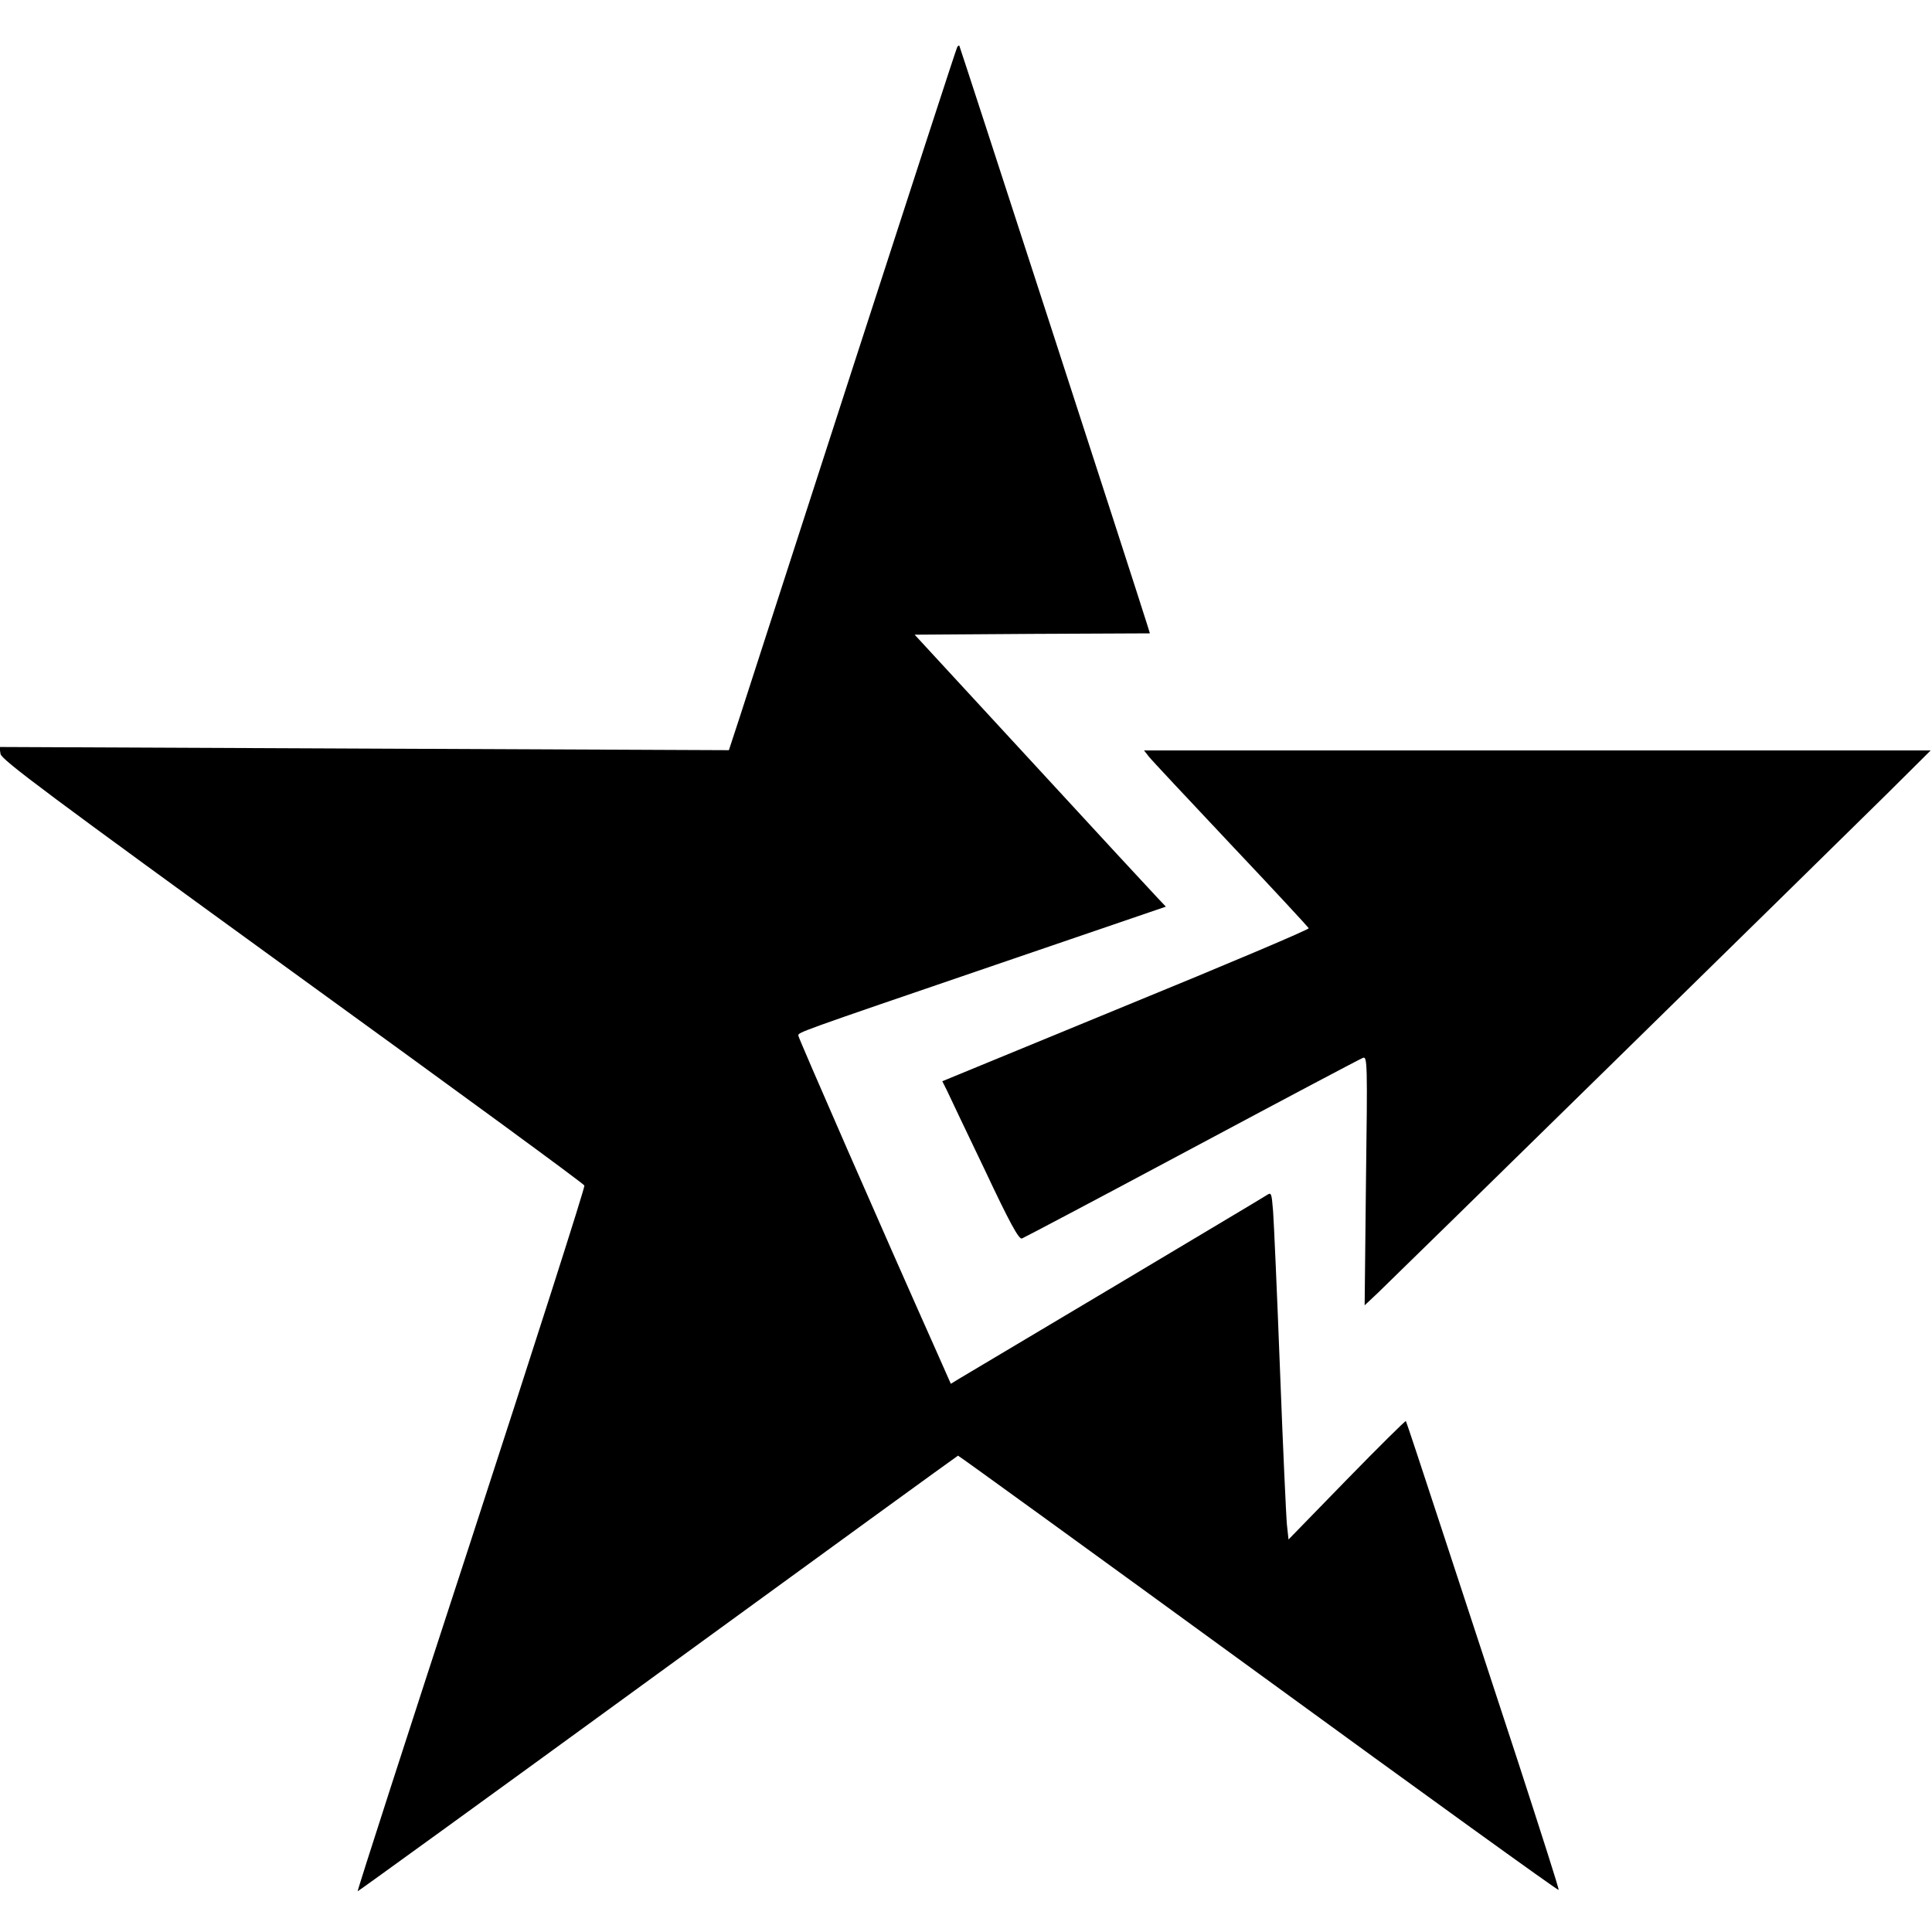
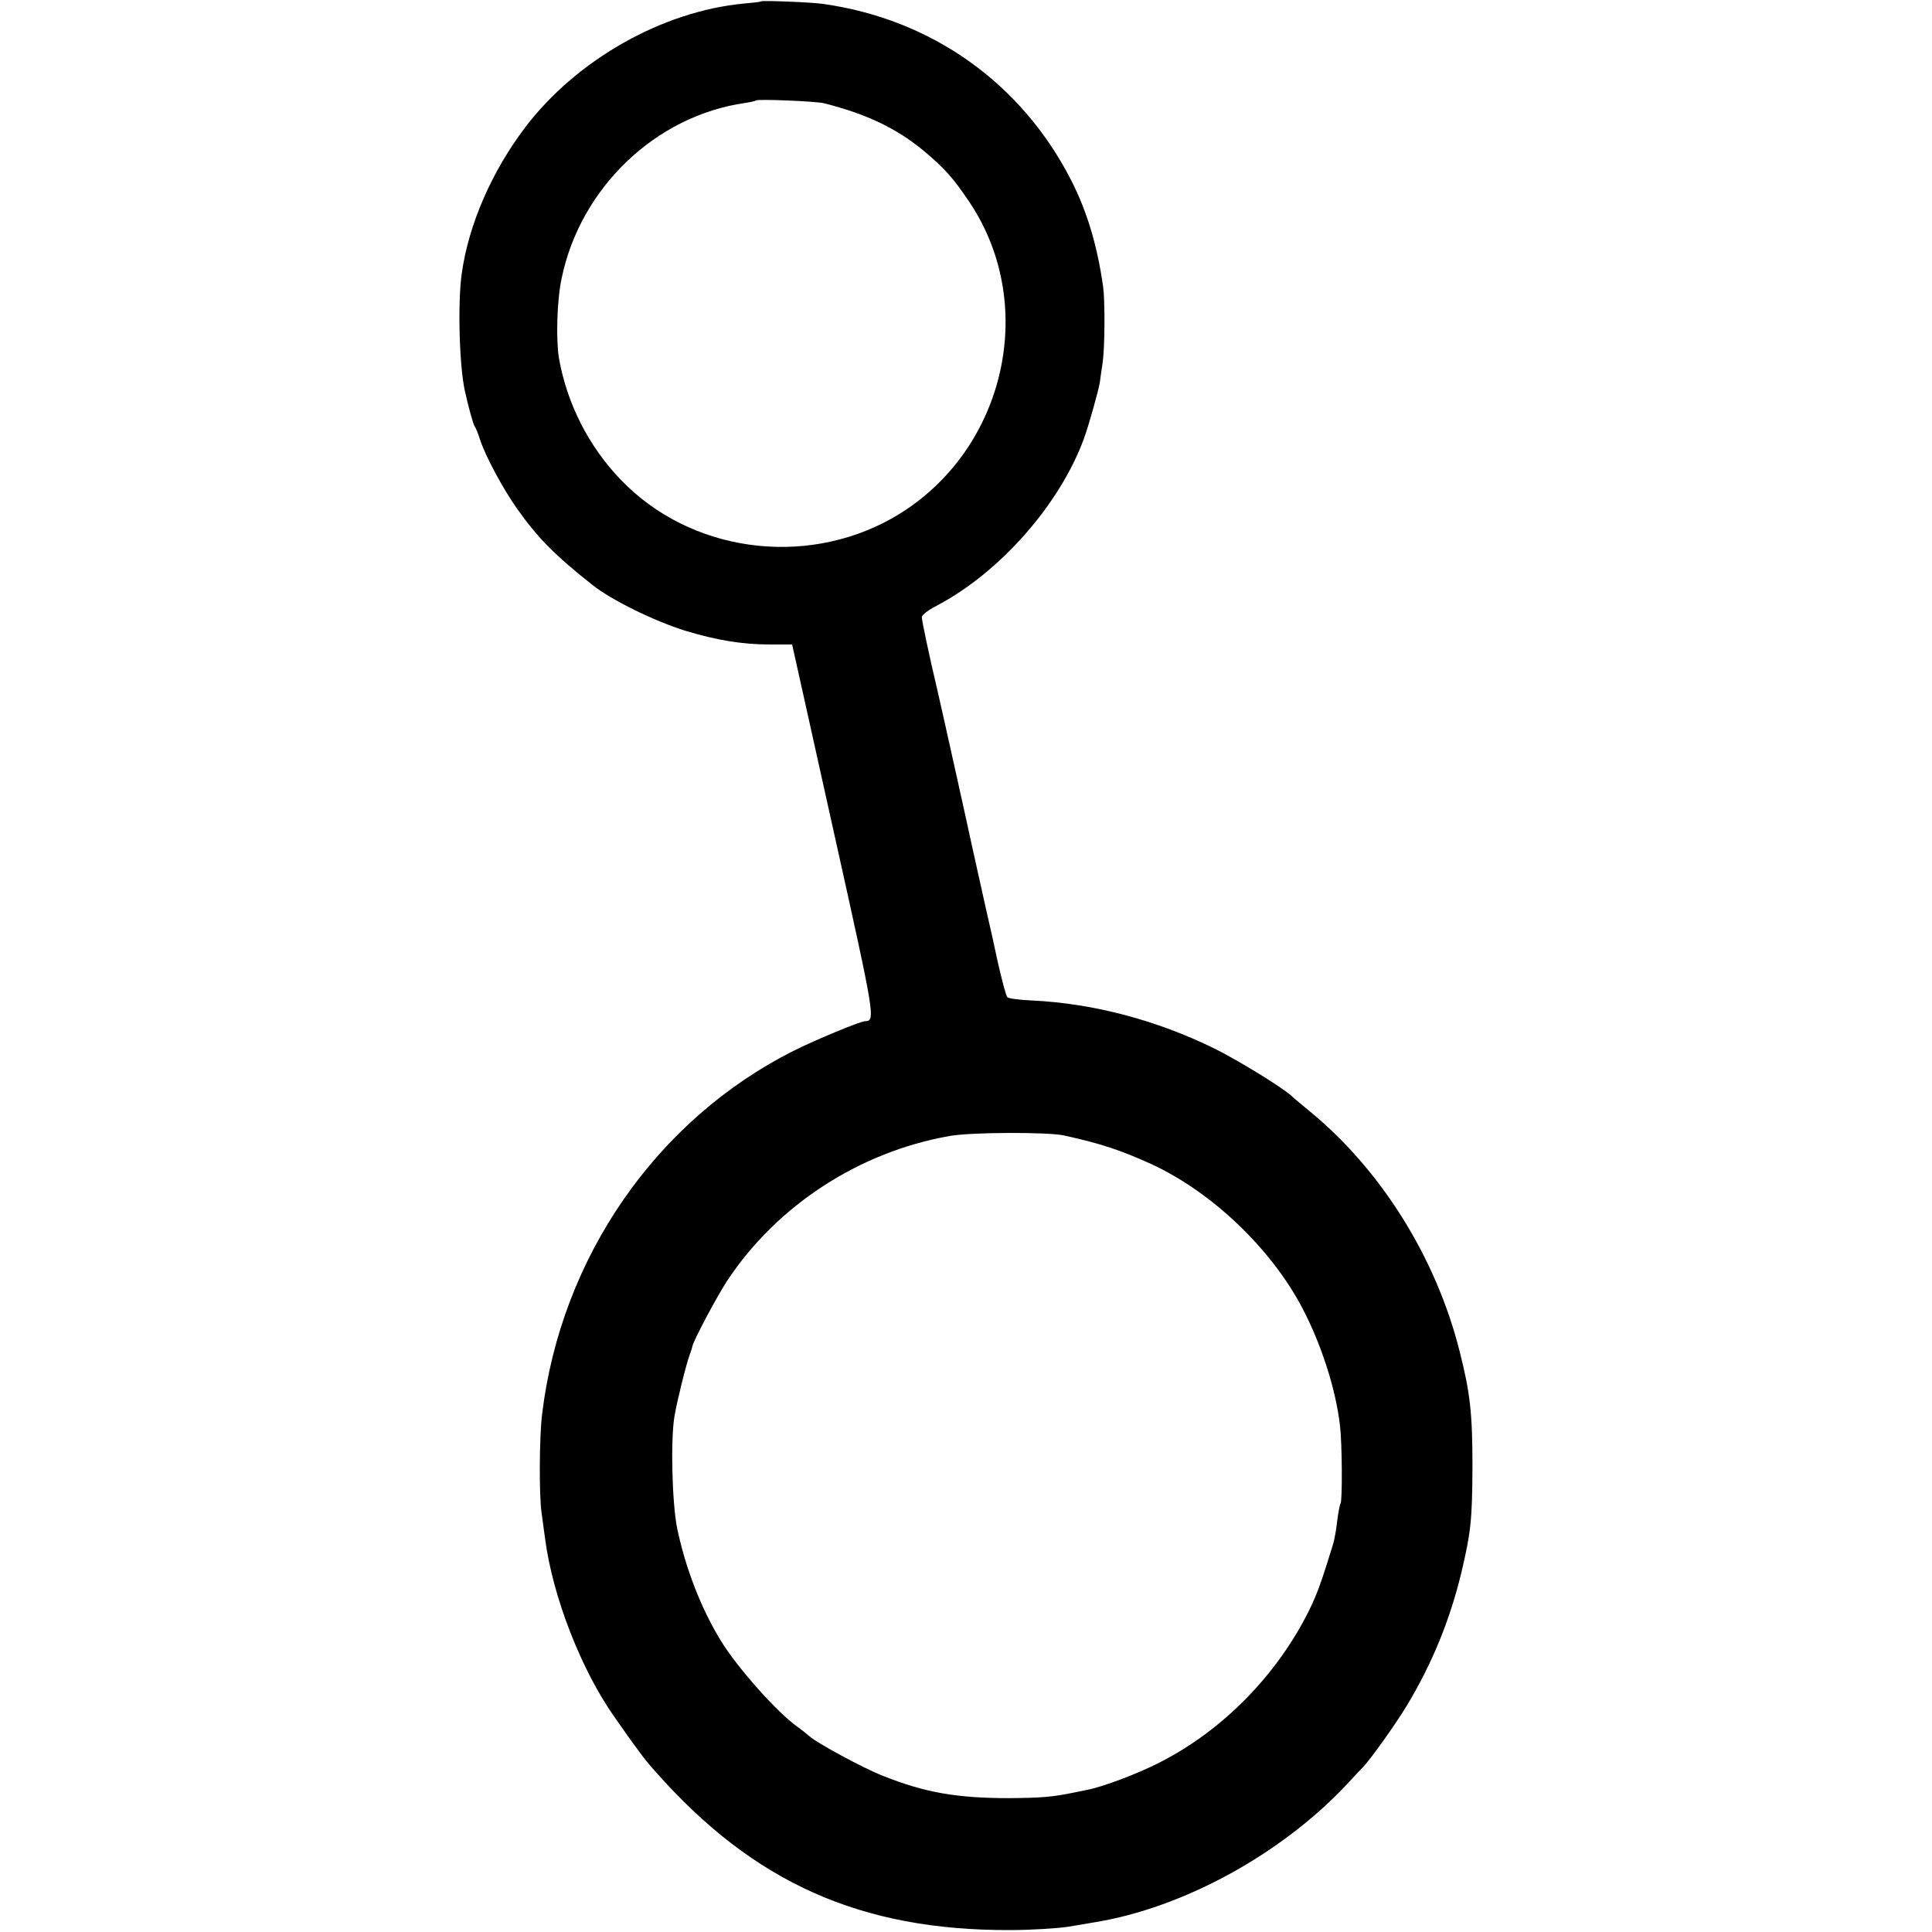
- <svg xmlns="http://www.w3.org/2000/svg" version="1" width="968" height="968" viewBox="0 0 726 726">
-   <path d="M359.7 17.7c-.3.4-17.9 54.6-39.2 120.3-21.3 65.7-40.4 125-42.6 131.7l-4 12.2-137-.6-137.1-.6.4 2.6c.2 2.1 18.5 15.7 109.6 81.8 60.2 43.6 109.6 79.7 109.8 80.4.3.6-18.9 60.5-42.5 133-23.7 72.5-42.9 132-42.7 132.2.1.1 50.8-36.6 112.7-81.7 61.8-45 112.6-81.9 112.9-82 .3 0 51.2 36.9 113 81.9 61.9 45.1 112.6 81.7 112.7 81.3.2-.4-6.7-21.8-15.1-47.7-8.5-25.9-21.4-65.2-28.7-87.5-7.3-22.3-13.4-40.7-13.6-41-.2-.2-10.2 9.7-22.2 22l-21.9 22.5-.6-5.5c-.3-3-1.5-29.1-2.6-58s-2.3-55.8-2.6-59.8c-.6-7.2-.6-7.3-2.7-5.9-1.2.8-26.9 16.1-57.2 34.2-30.2 18-56.4 33.6-58.1 34.6l-3.1 1.9-5-11.3C331.5 462.1 300 390 300 389.2c0-1.3-1.8-.7 74.3-26.7l63.8-21.8-3.4-3.6c-1.9-2-23.2-25-47.2-51.1l-43.8-47.5 44.2-.3 44.2-.2-.7-2.3c-4.9-15.7-70.7-218.3-70.9-218.5-.2-.2-.5 0-.8.5z" />
-   <path d="M431.7 284.3c1 1.3 14.9 16.1 30.8 33 16 16.9 29.1 31.1 29.3 31.5.1.5-30.8 13.6-68.7 29.1l-69 28.4 1.8 3.6c.9 2 7.3 15.4 14.2 29.8 9.4 20 12.8 26.1 13.9 25.7.8-.3 29.6-15.5 64-33.9s63.3-33.7 64.2-34c1.6-.6 1.7 2.2 1.1 46.2l-.5 46.8 4.8-4.5c5.9-5.6 168.8-165.3 191.4-187.6l16.5-16.4H429.9l1.8 2.3z" />
+ <svg xmlns="http://www.w3.org/2000/svg" version="1.0" width="700pt" height="700pt" viewBox="0 0 700 700" preserveAspectRatio="xMidYMid meet">
+   <g transform="translate(0,700) scale(0.1,-0.1)" fill="#000000" stroke="none">
+     <path d="M2757 6995 c-1 -2 -30 -5 -63 -8 -294 -28 -604 -203 -790 -447 -121 -159 -206 -352 -231 -531 -15 -103 -9 -333 11 -424 14 -63 30 -121 36 -130 4 -5 13 -28 20 -50 19 -58 83 -177 134 -249 77 -108 136 -167 272 -275 69 -55 224 -131 336 -166 115 -35 209 -50 305 -50 46 0 83 0 83 0 0 -1 68 -304 150 -675 151 -679 153 -689 114 -690 -16 0 -181 -68 -258 -107 -498 -250 -844 -750 -912 -1318 -10 -82 -11 -288 -2 -355 4 -30 10 -73 13 -95 27 -209 131 -476 252 -647 81 -116 109 -154 148 -197 355 -402 743 -576 1285 -574 74 0 169 6 210 12 41 7 84 14 95 16 321 52 676 246 914 499 25 27 53 57 61 65 28 30 118 156 157 221 91 150 157 312 198 483 35 148 39 193 40 382 0 193 -8 267 -46 417 -86 343 -287 663 -549 876 -25 21 -51 42 -58 49 -32 31 -197 132 -282 174 -210 103 -437 163 -659 174 -46 2 -87 7 -91 12 -5 4 -20 62 -35 128 -14 66 -32 147 -40 180 -14 63 -44 199 -50 225 -17 80 -119 539 -130 585 -28 119 -55 245 -55 259 0 8 24 26 53 41 229 120 446 366 534 605 17 46 54 178 58 205 1 11 6 43 10 70 8 55 9 221 2 275 -21 149 -58 273 -115 385 -180 354 -507 586 -901 641 -42 6 -219 13 -224 9z m228 -369 c155 -39 263 -91 360 -171 76 -63 109 -100 168 -188 255 -382 123 -918 -283 -1146 -319 -178 -730 -120 -980 140 -117 121 -196 277 -225 442 -11 68 -7 211 10 289 68 328 341 589 665 635 19 3 37 7 39 9 6 6 220 -3 246 -10z m870 -3740 c136 -30 204 -53 315 -103 220 -101 436 -307 549 -523 70 -134 121 -295 136 -425 8 -67 9 -271 2 -283 -3 -4 -8 -32 -12 -62 -3 -30 -10 -68 -15 -85 -41 -133 -57 -179 -87 -240 -116 -234 -313 -434 -538 -549 -83 -43 -209 -90 -266 -101 -13 -3 -35 -7 -49 -10 -78 -16 -117 -19 -235 -20 -187 0 -303 20 -454 80 -72 28 -240 119 -268 144 -10 9 -29 24 -43 34 -72 50 -219 215 -278 312 -72 117 -128 263 -158 405 -19 91 -25 326 -10 410 9 54 43 190 55 222 5 13 9 26 10 31 3 19 88 179 126 237 180 272 477 466 805 524 76 14 356 15 415 2z" />
+   </g>
</svg>
